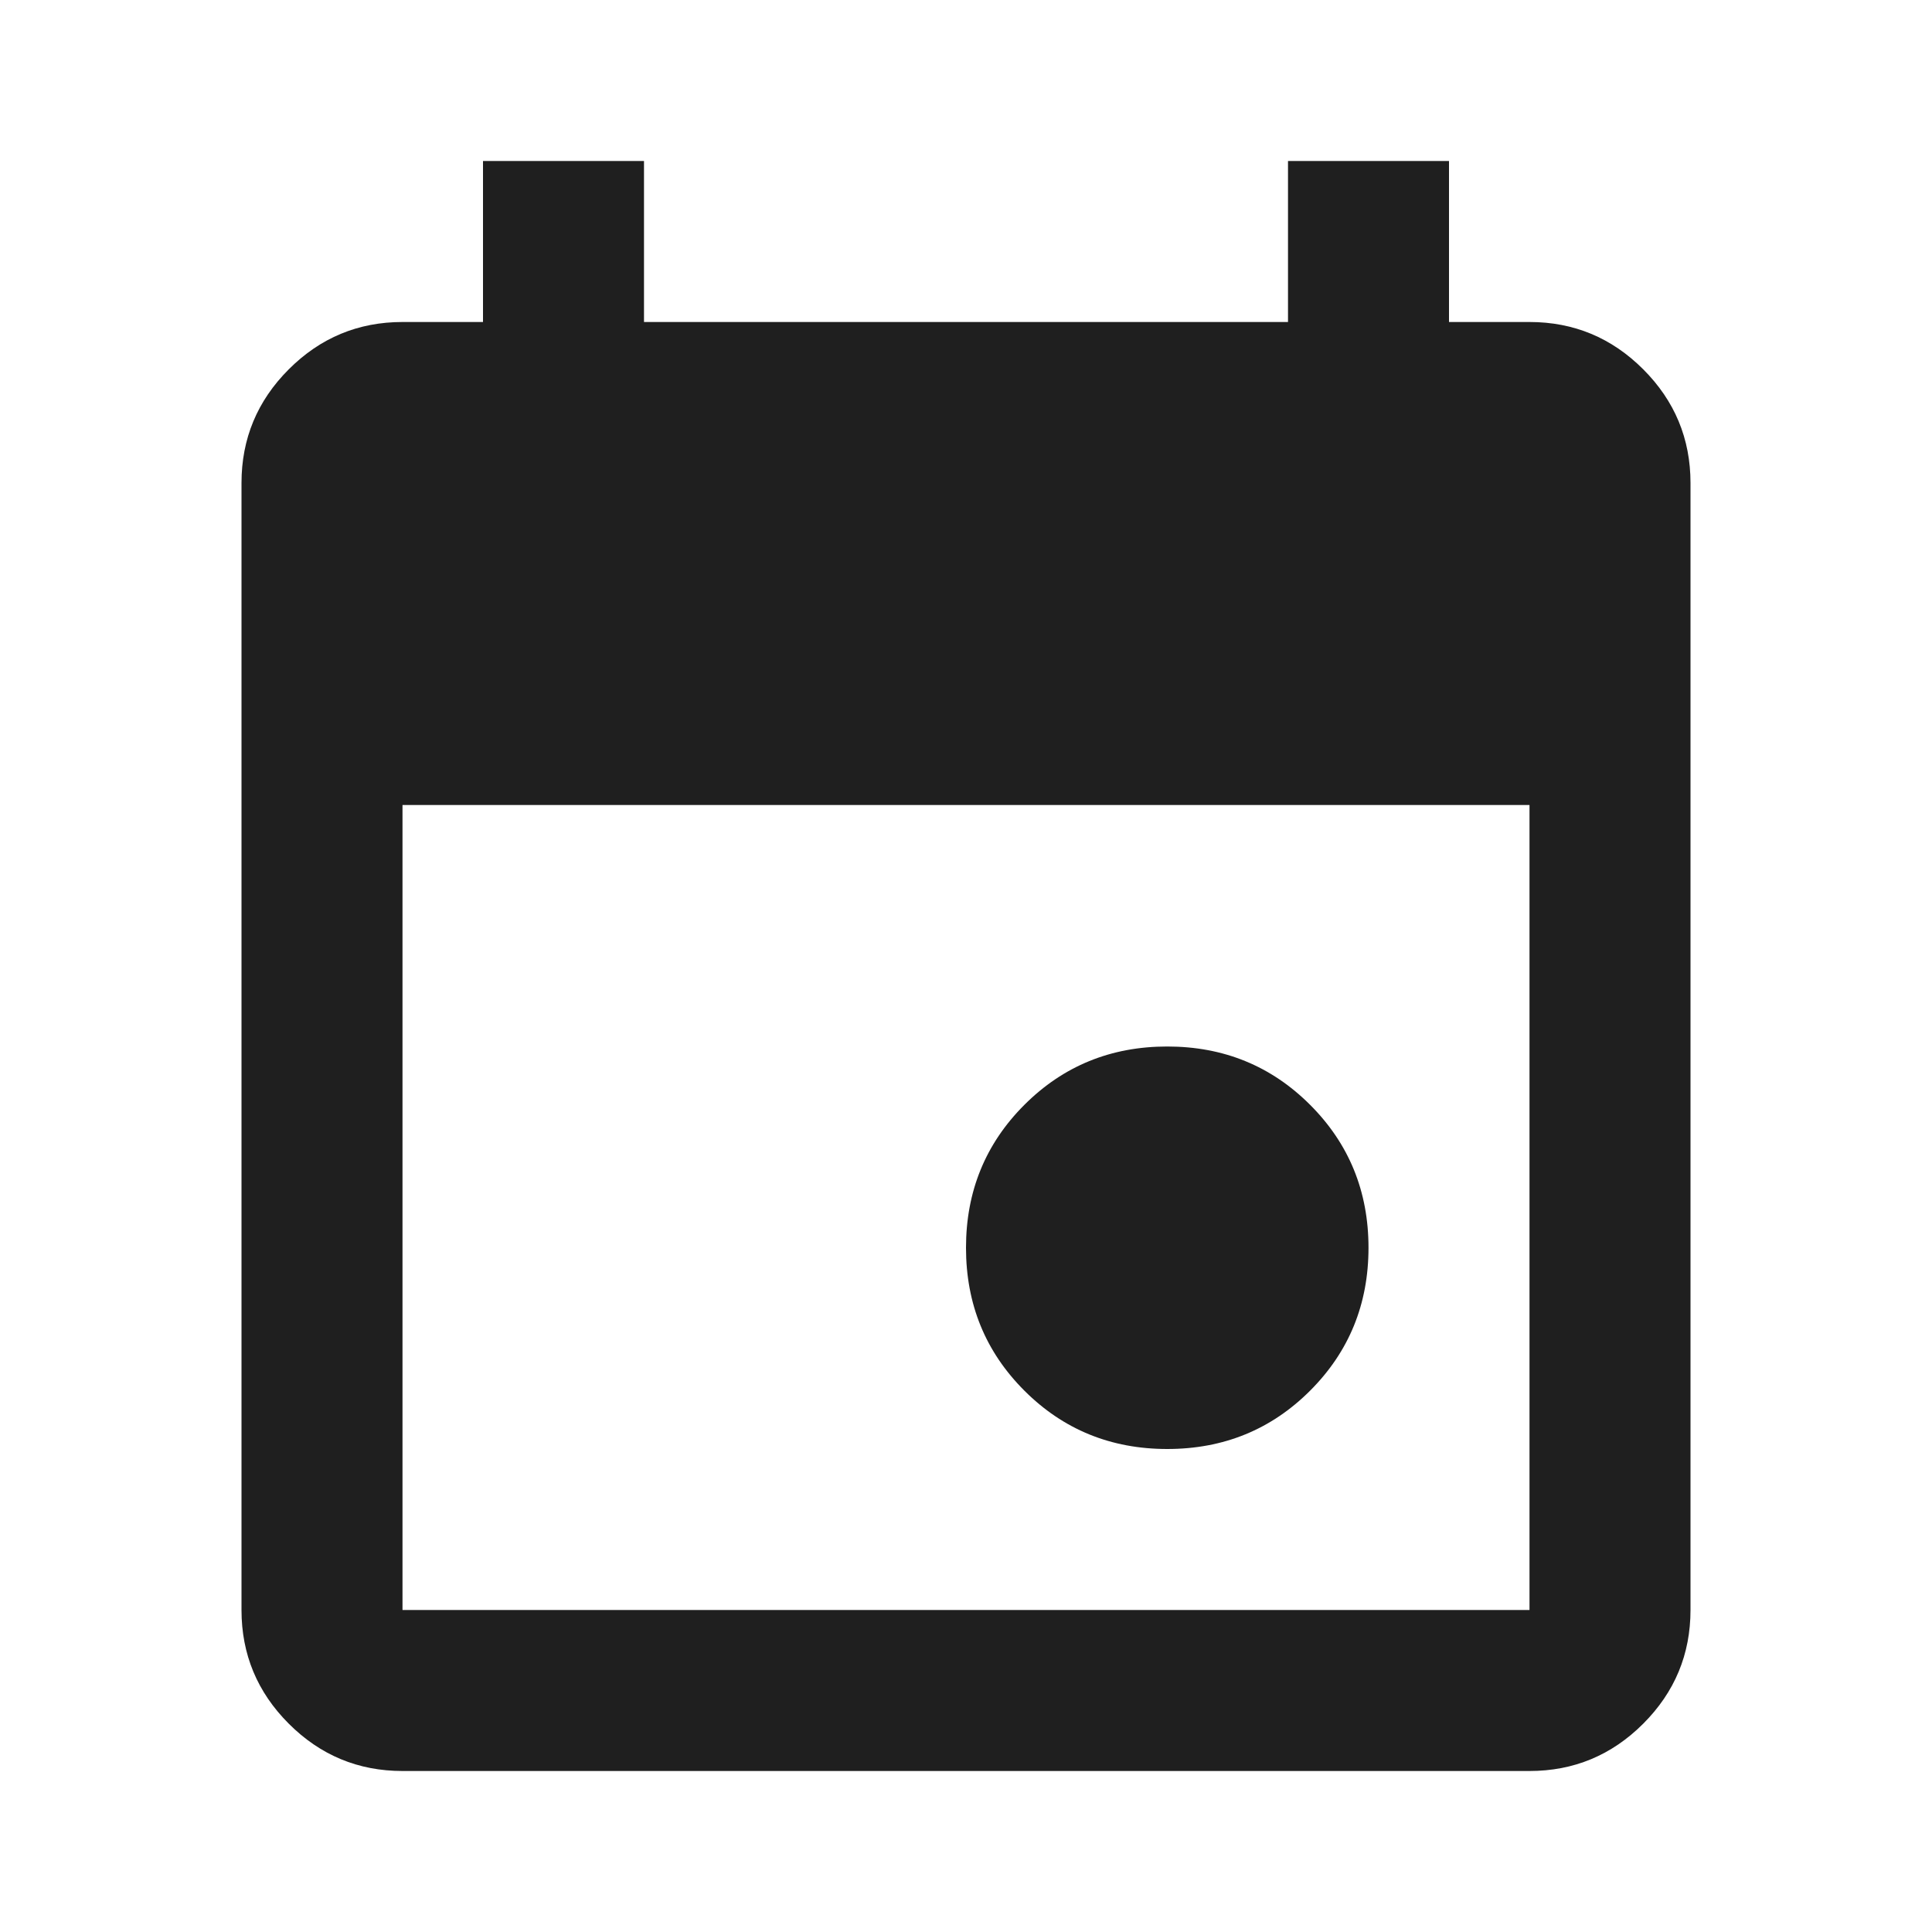
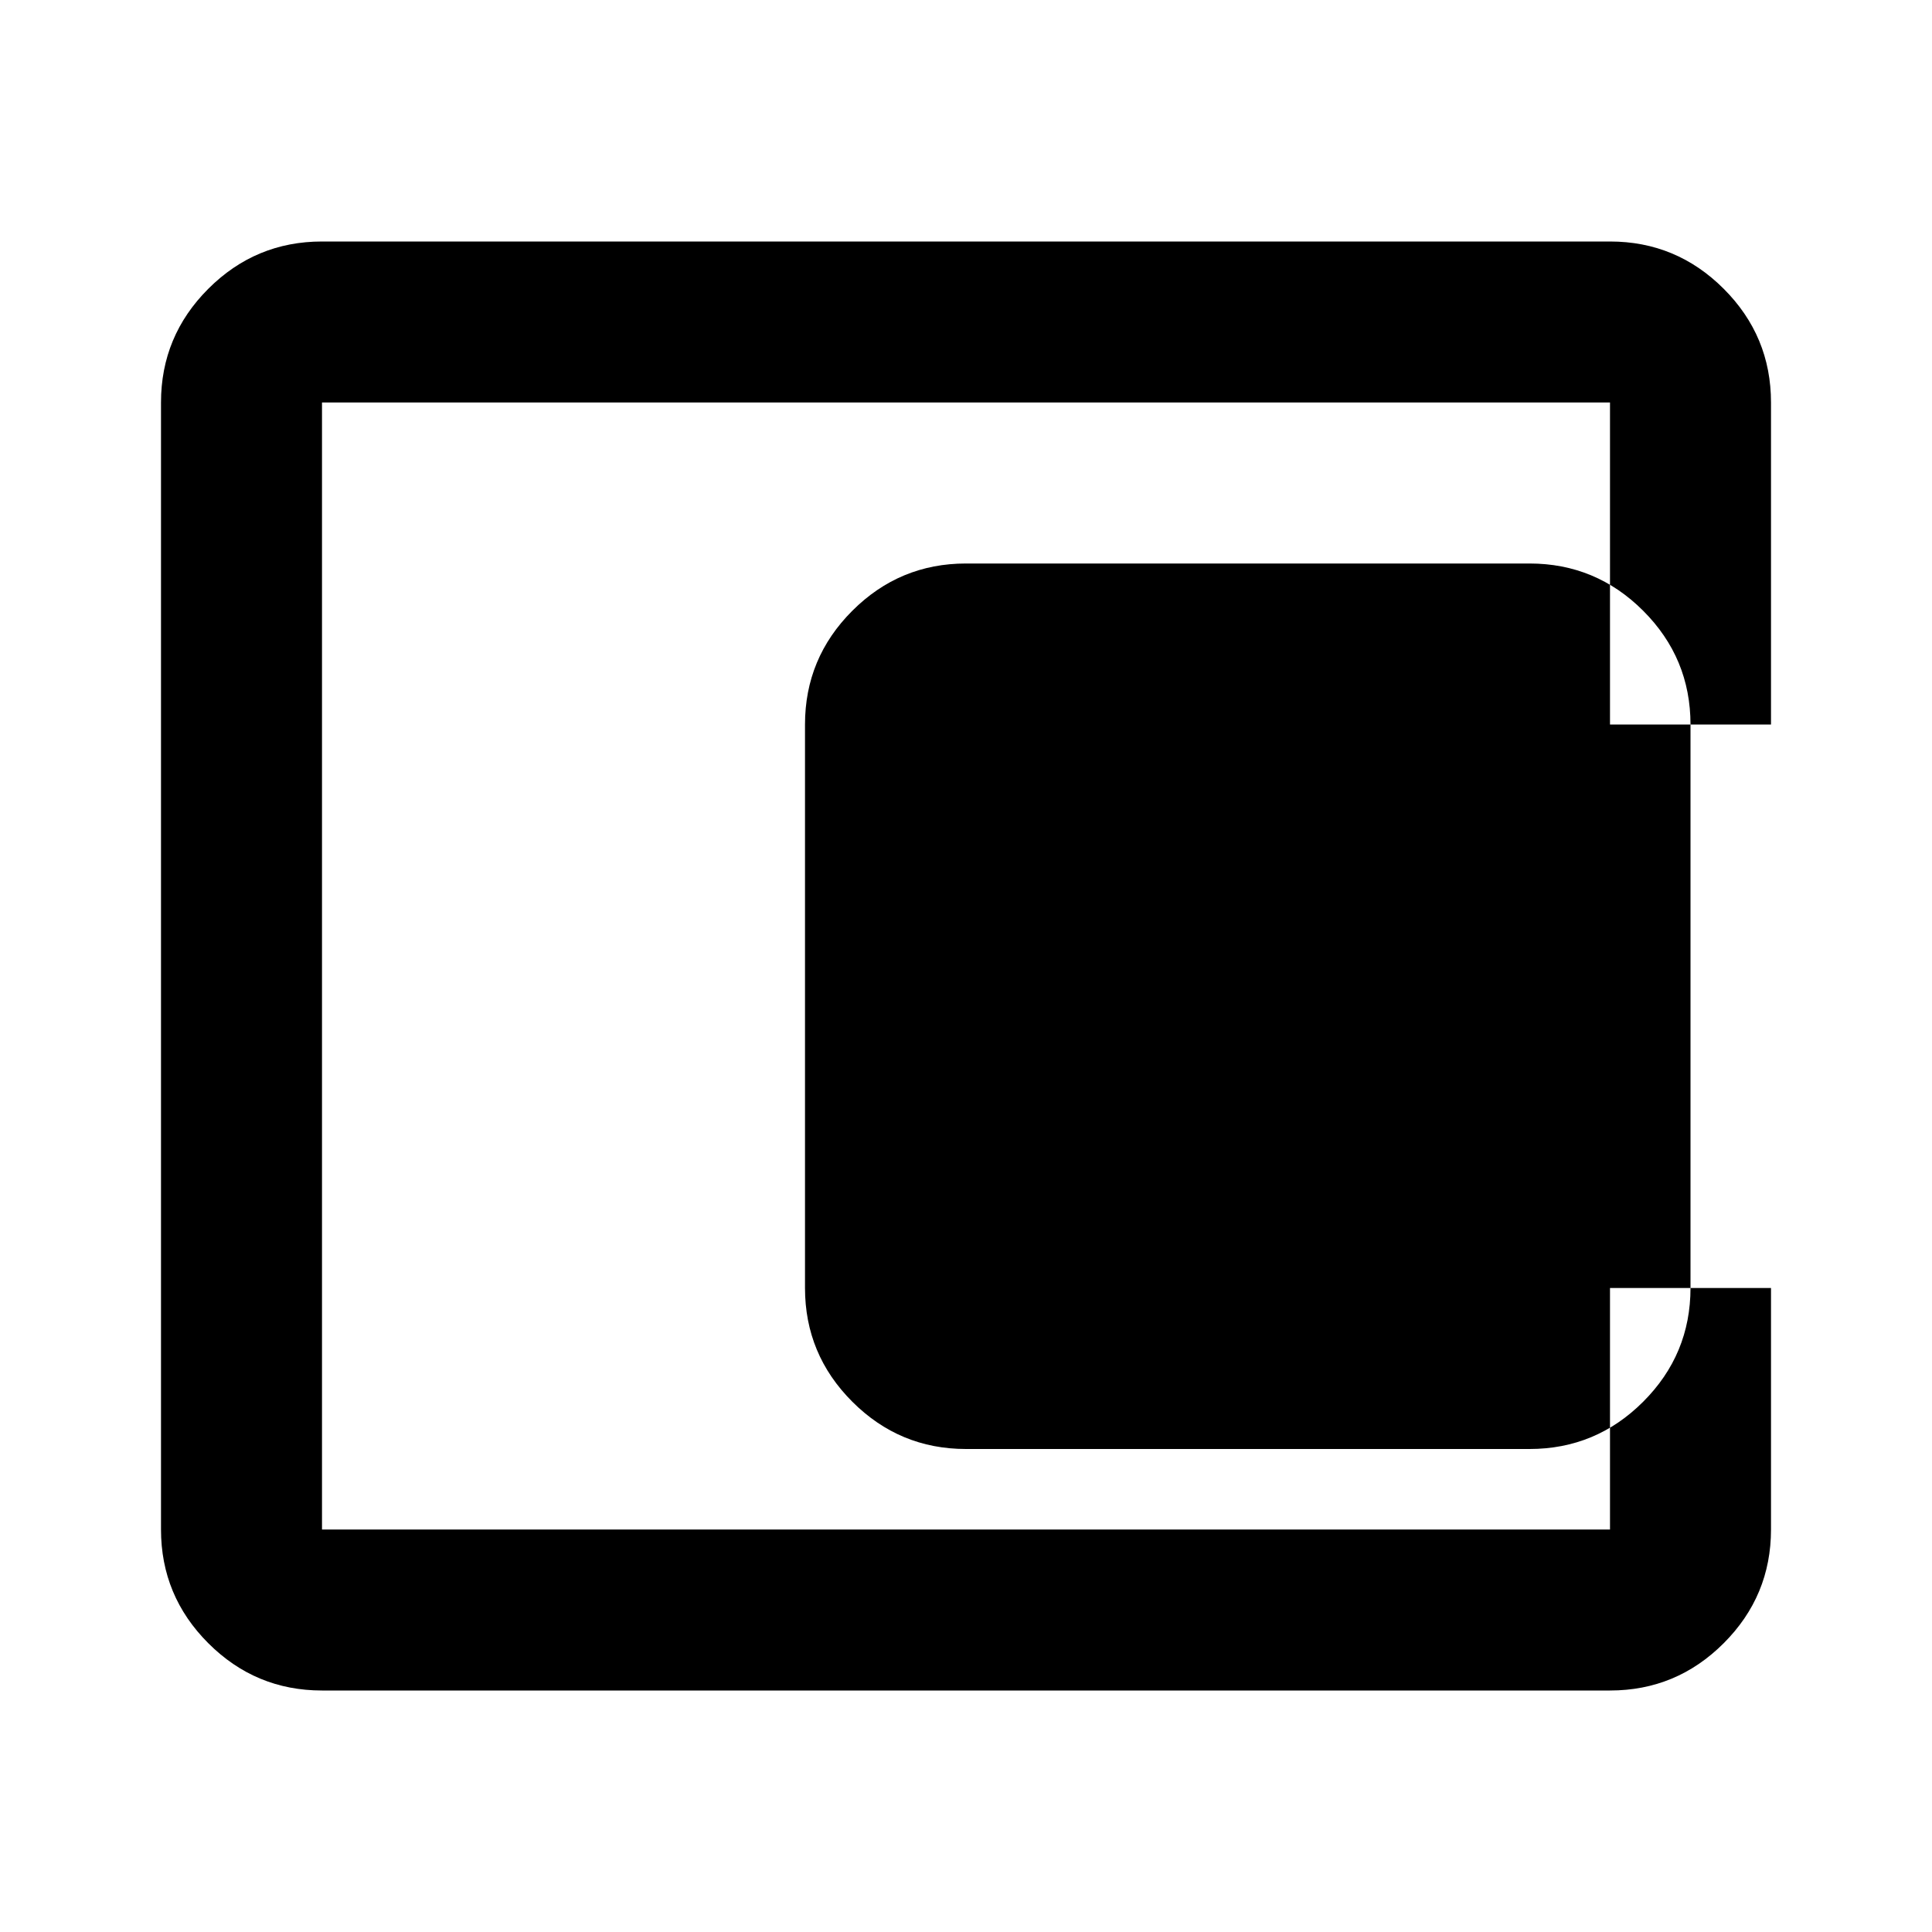
- <svg xmlns="http://www.w3.org/2000/svg" height="24px" viewBox="0 -960 960 960" width="24px" fill="#1f1f1f">
-   <path d="M580-240q-42 0-71-29t-29-71q0-42 29-71t71-29q42 0 71 29t29 71q0 42-29 71t-71 29ZM200-80q-33 0-56.5-23.5T120-160v-560q0-33 23.5-56.5T200-800h40v-80h80v80h320v-80h80v80h40q33 0 56.5 23.5T840-720v560q0 33-23.5 56.5T760-80H200Zm0-80h560v-400H200v400Z" />
+ <svg xmlns="http://www.w3.org/2000/svg" height="24" viewBox="0 -960 960 960" width="24">
+   <path d="M480-240h280q33 0 56.5-23.5T840-320v-280q0-33-23.5-56.5T760-680H480q-33 0-56.5 23.5T400-600v280q0 33 23.5 56.5T480-240Zm-320 120q-33 0-56.5-23.5T80-200v-560q0-33 23.5-56.5T160-840h640q33 0 56.5 23.5T880-760v160h-80v-160H160v560h640v-120h80v120q0 33-23.5 56.5T800-120H160Z" />
</svg>
